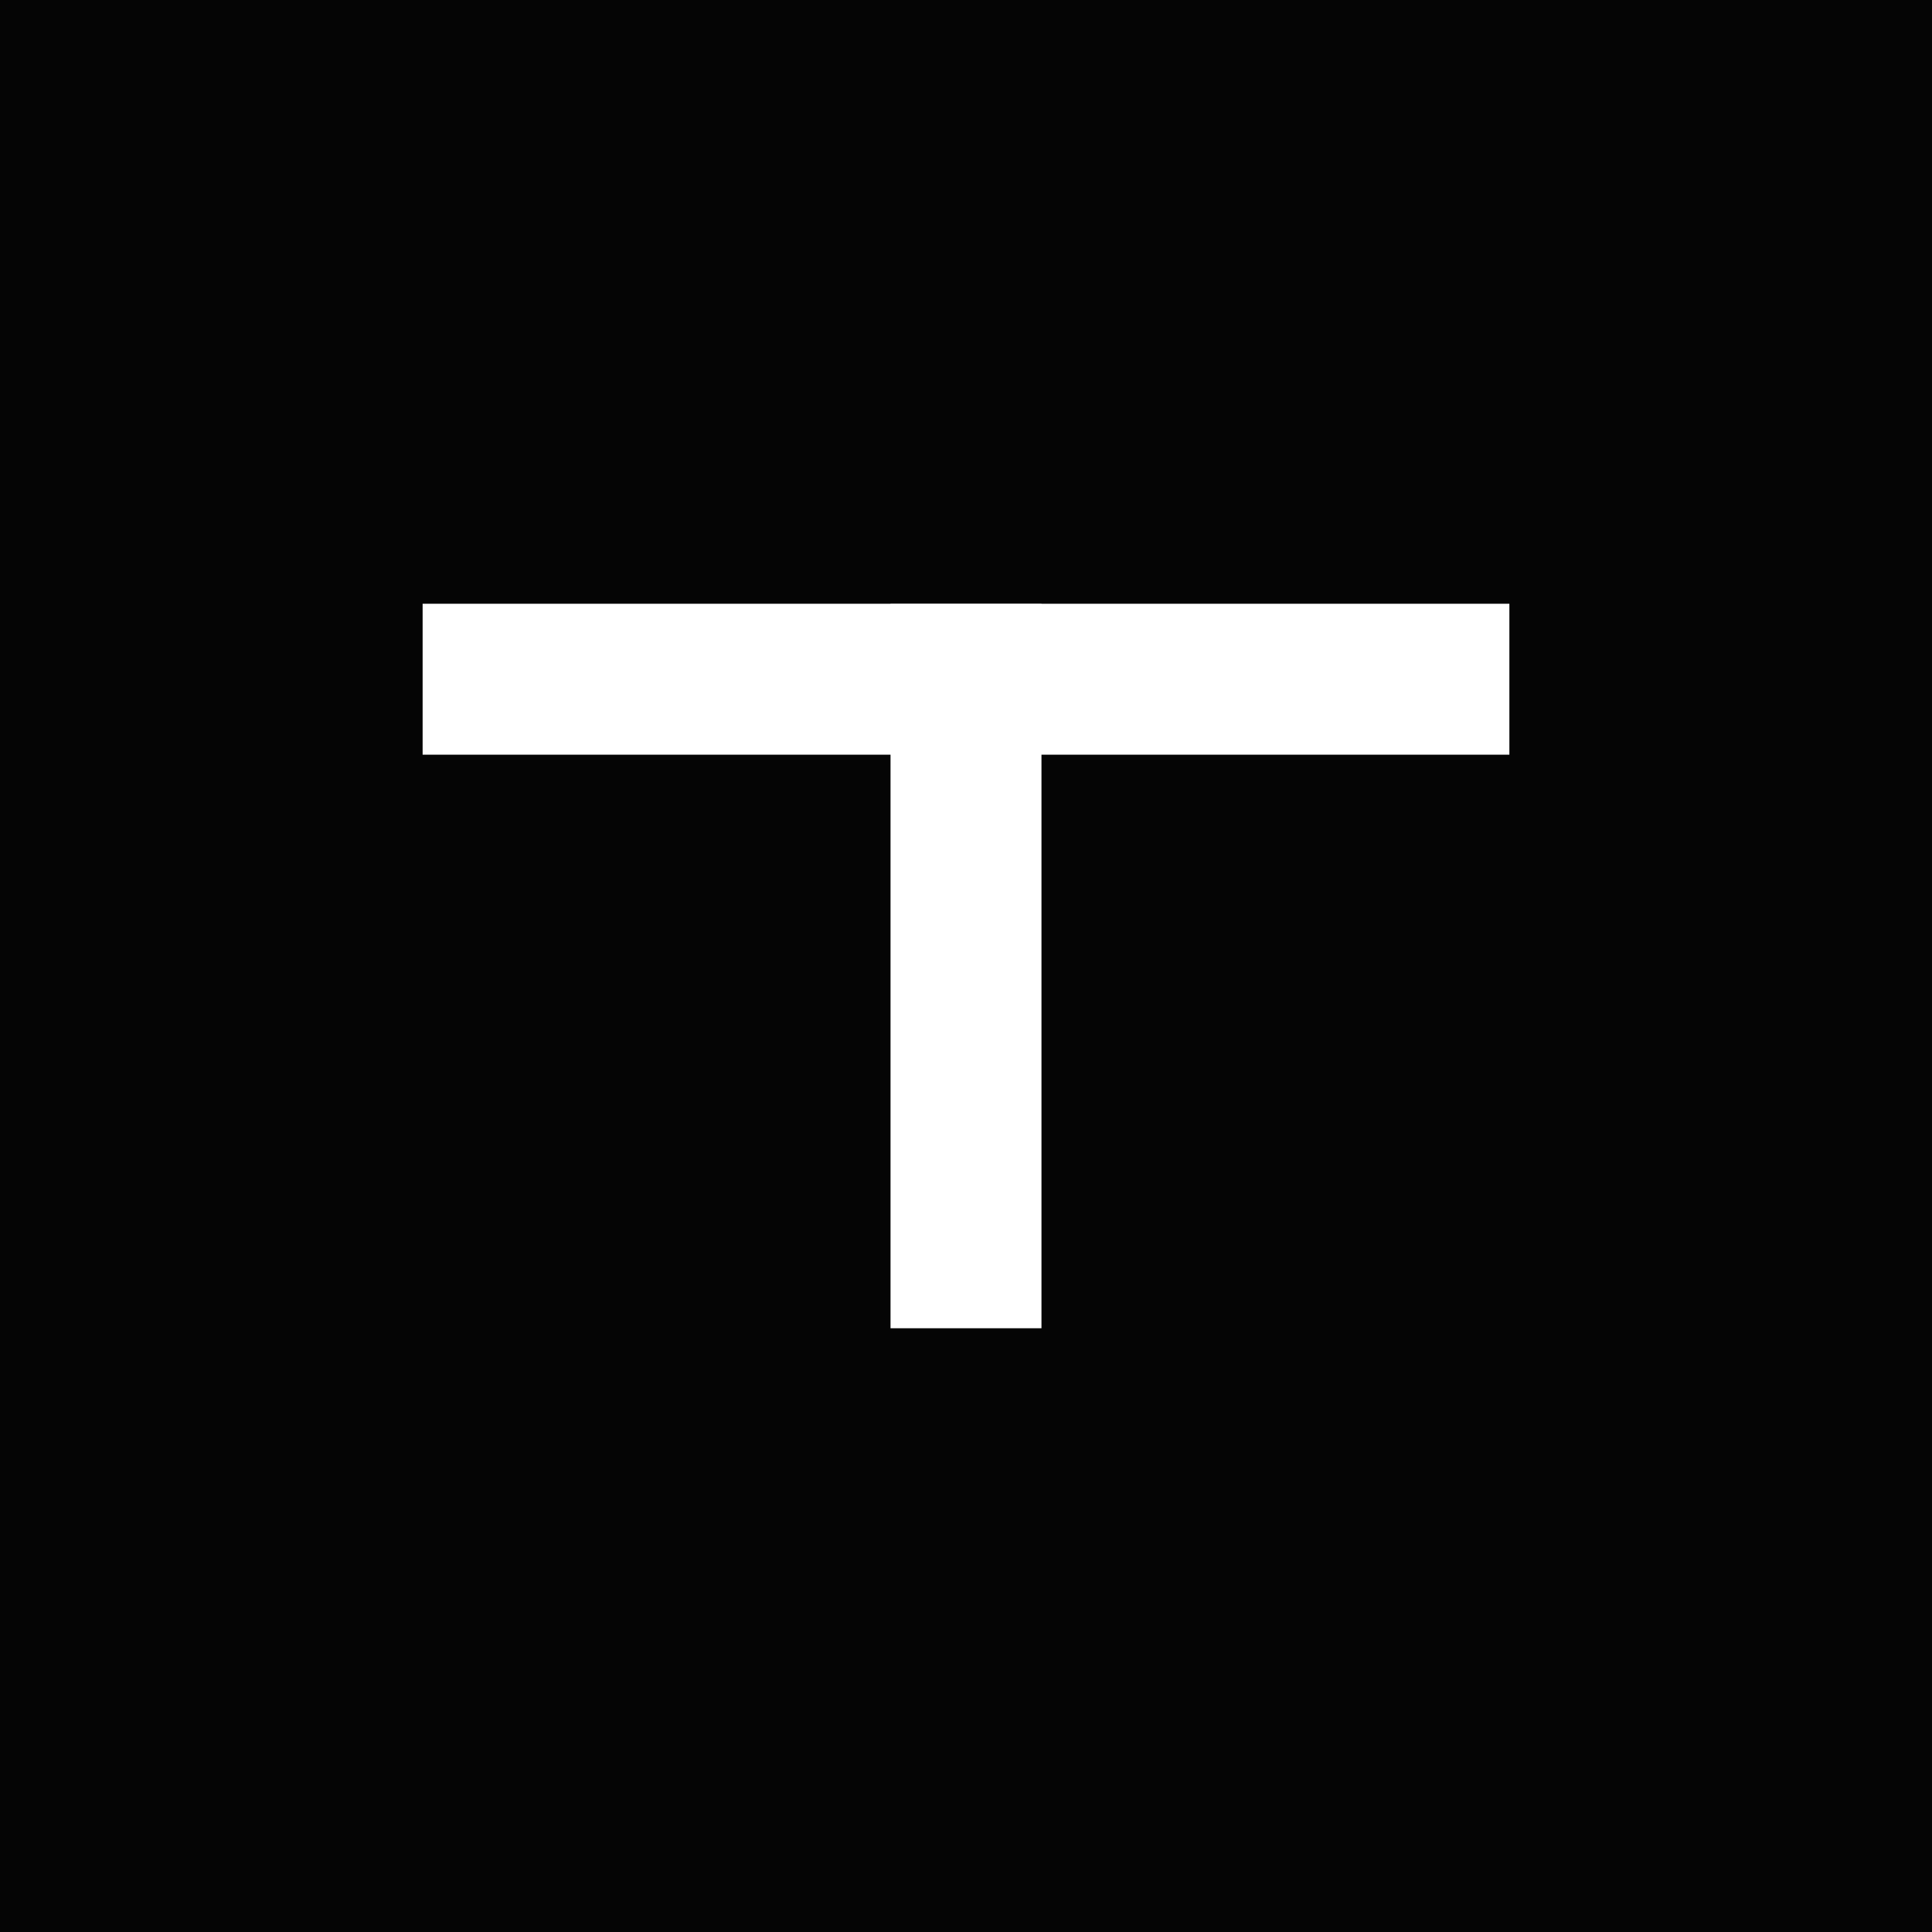
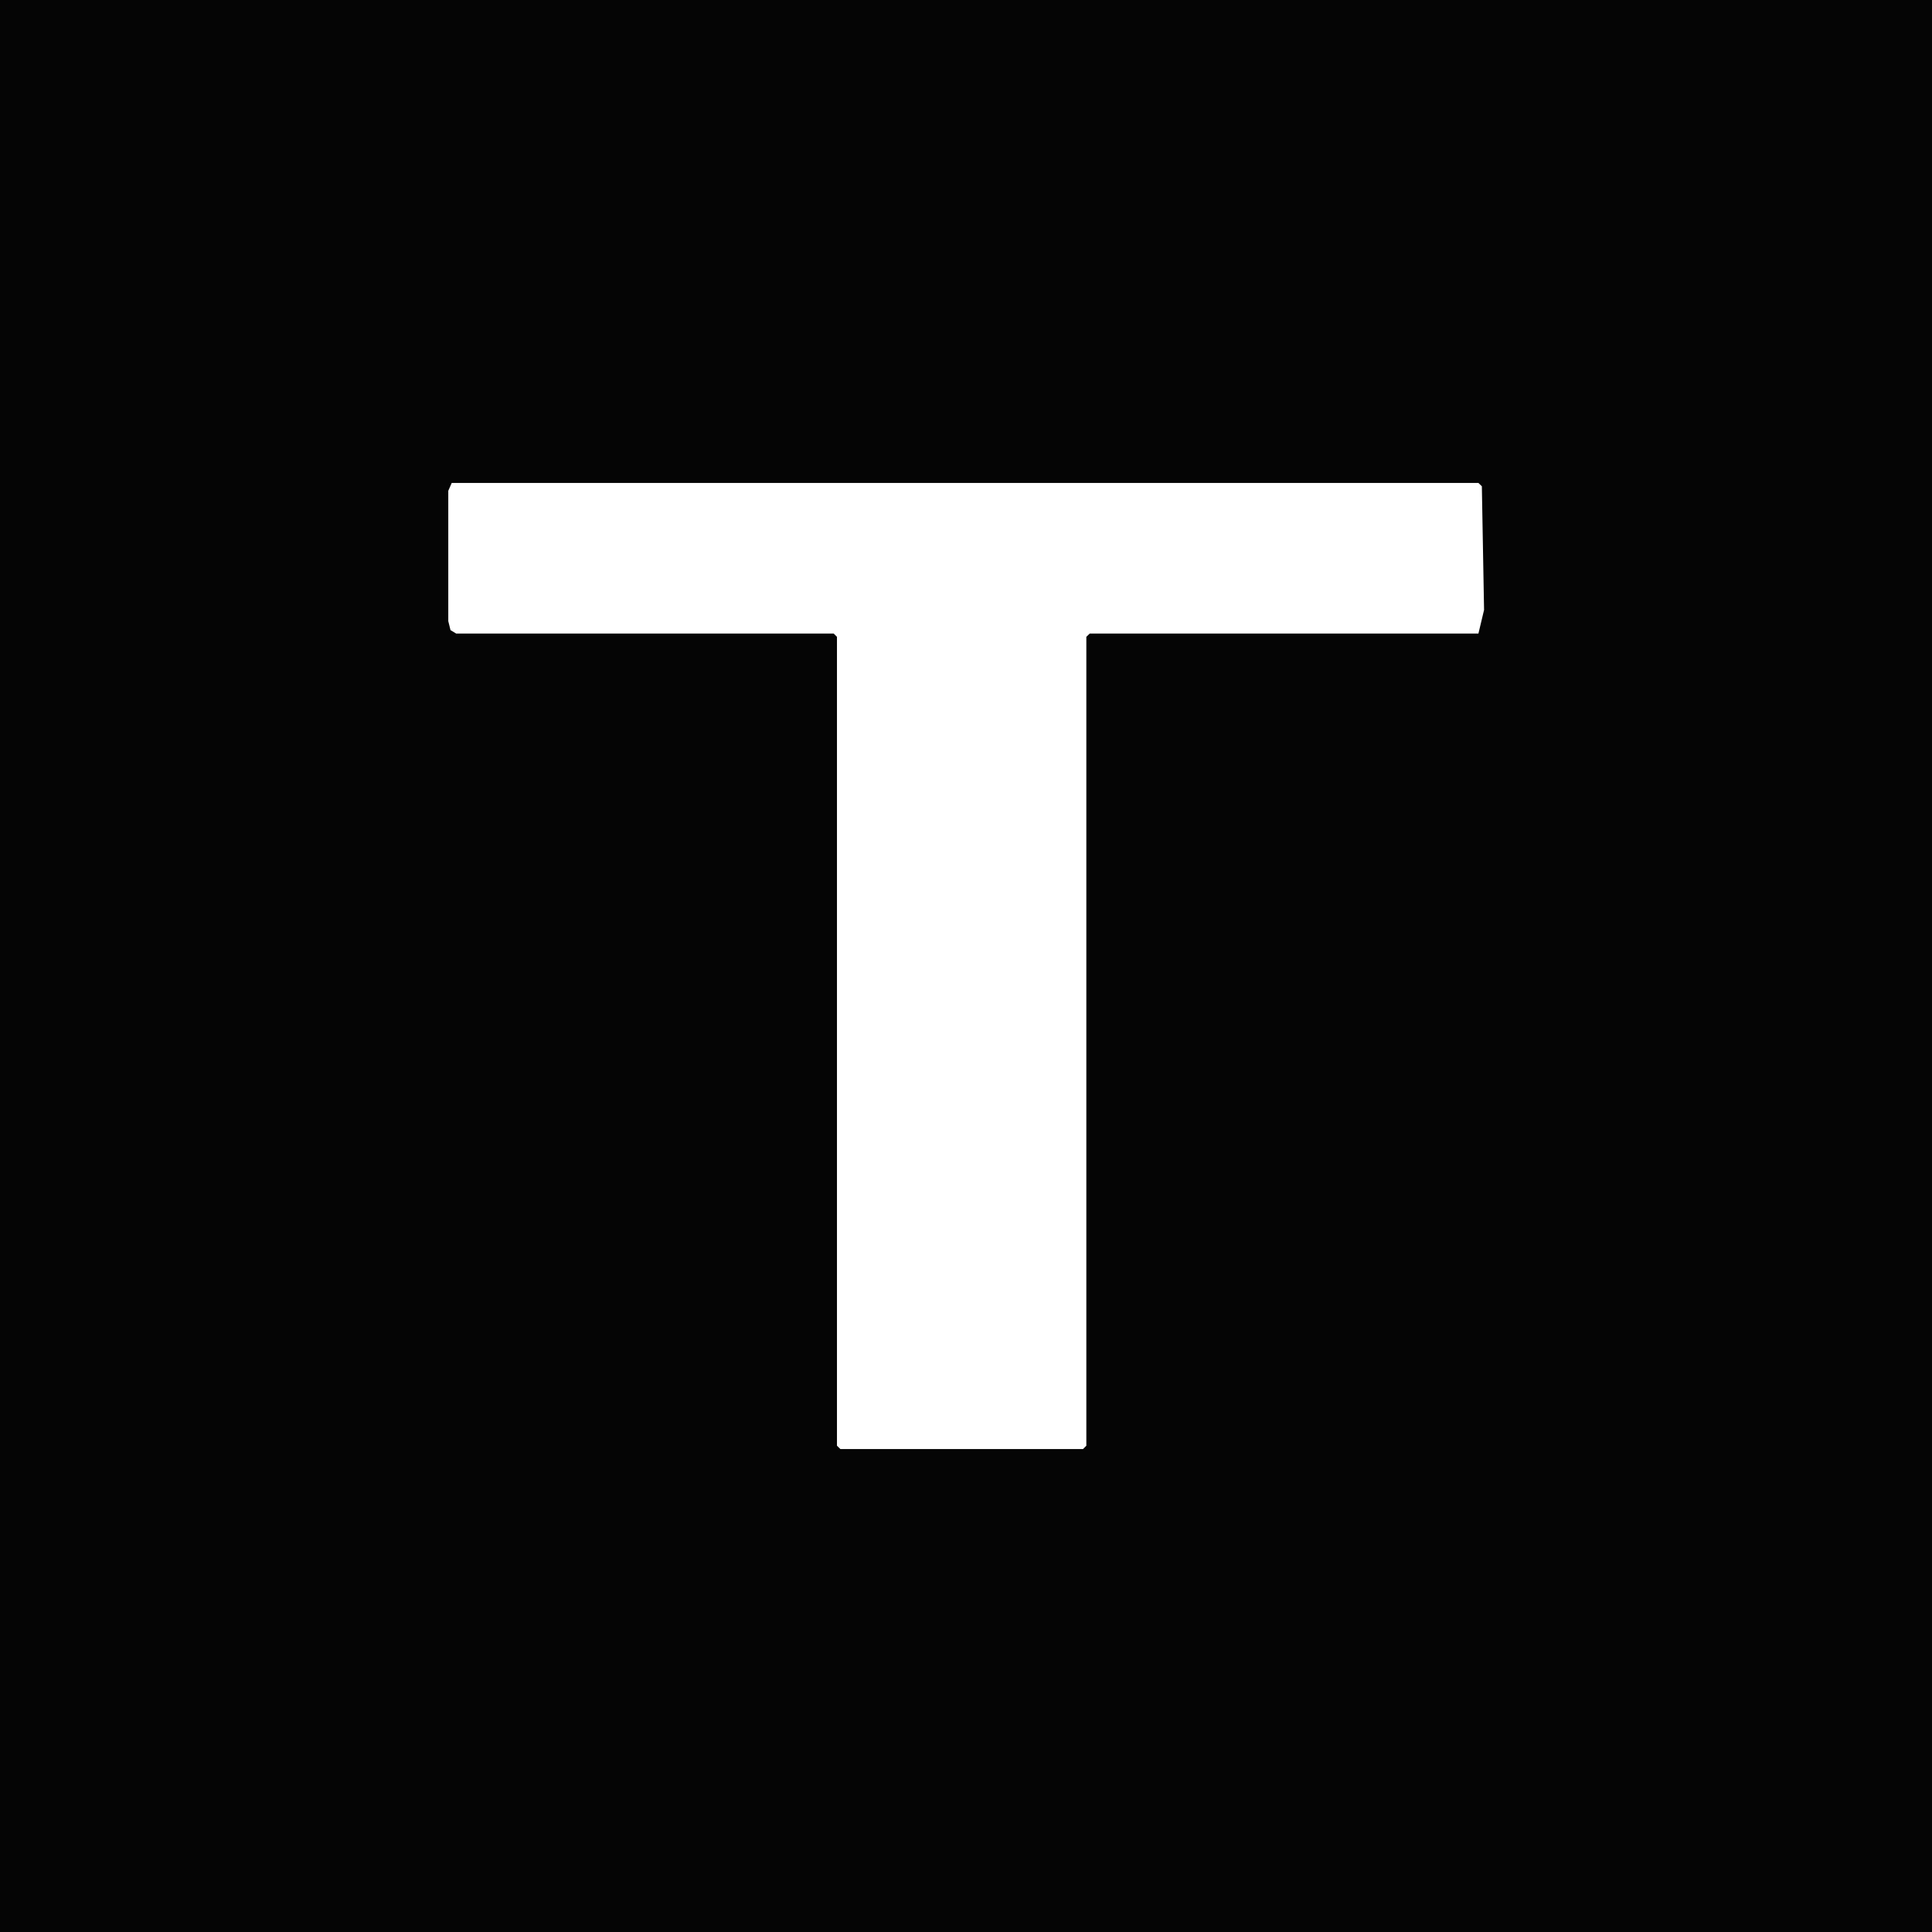
<svg xmlns="http://www.w3.org/2000/svg" viewBox="0 0 64 64">
  <rect width="64" height="64" fill="#050505" />
-   <rect x="14" y="20" width="36" height="5" fill="#ffffff" />
-   <rect x="29.5" y="20" width="5" height="24" fill="#ffffff" />
+   <path d="M63.20,97.87 39.04,97.87 38.70,97.54 38.70,17.00 38.37,16.67 0.78,16.67 0.22,16.33 0.00,15.44 0.00,2.46 0.34,1.68 102.57,1.68 102.91,2.01 103.13,14.32 102.57,16.67 63.87,16.67 63.53,17.00 63.53,97.54 63.20,97.87Z" fill="#ffffff" transform="translate(14.85 15.44) scale(0.3327)" />
</svg>
